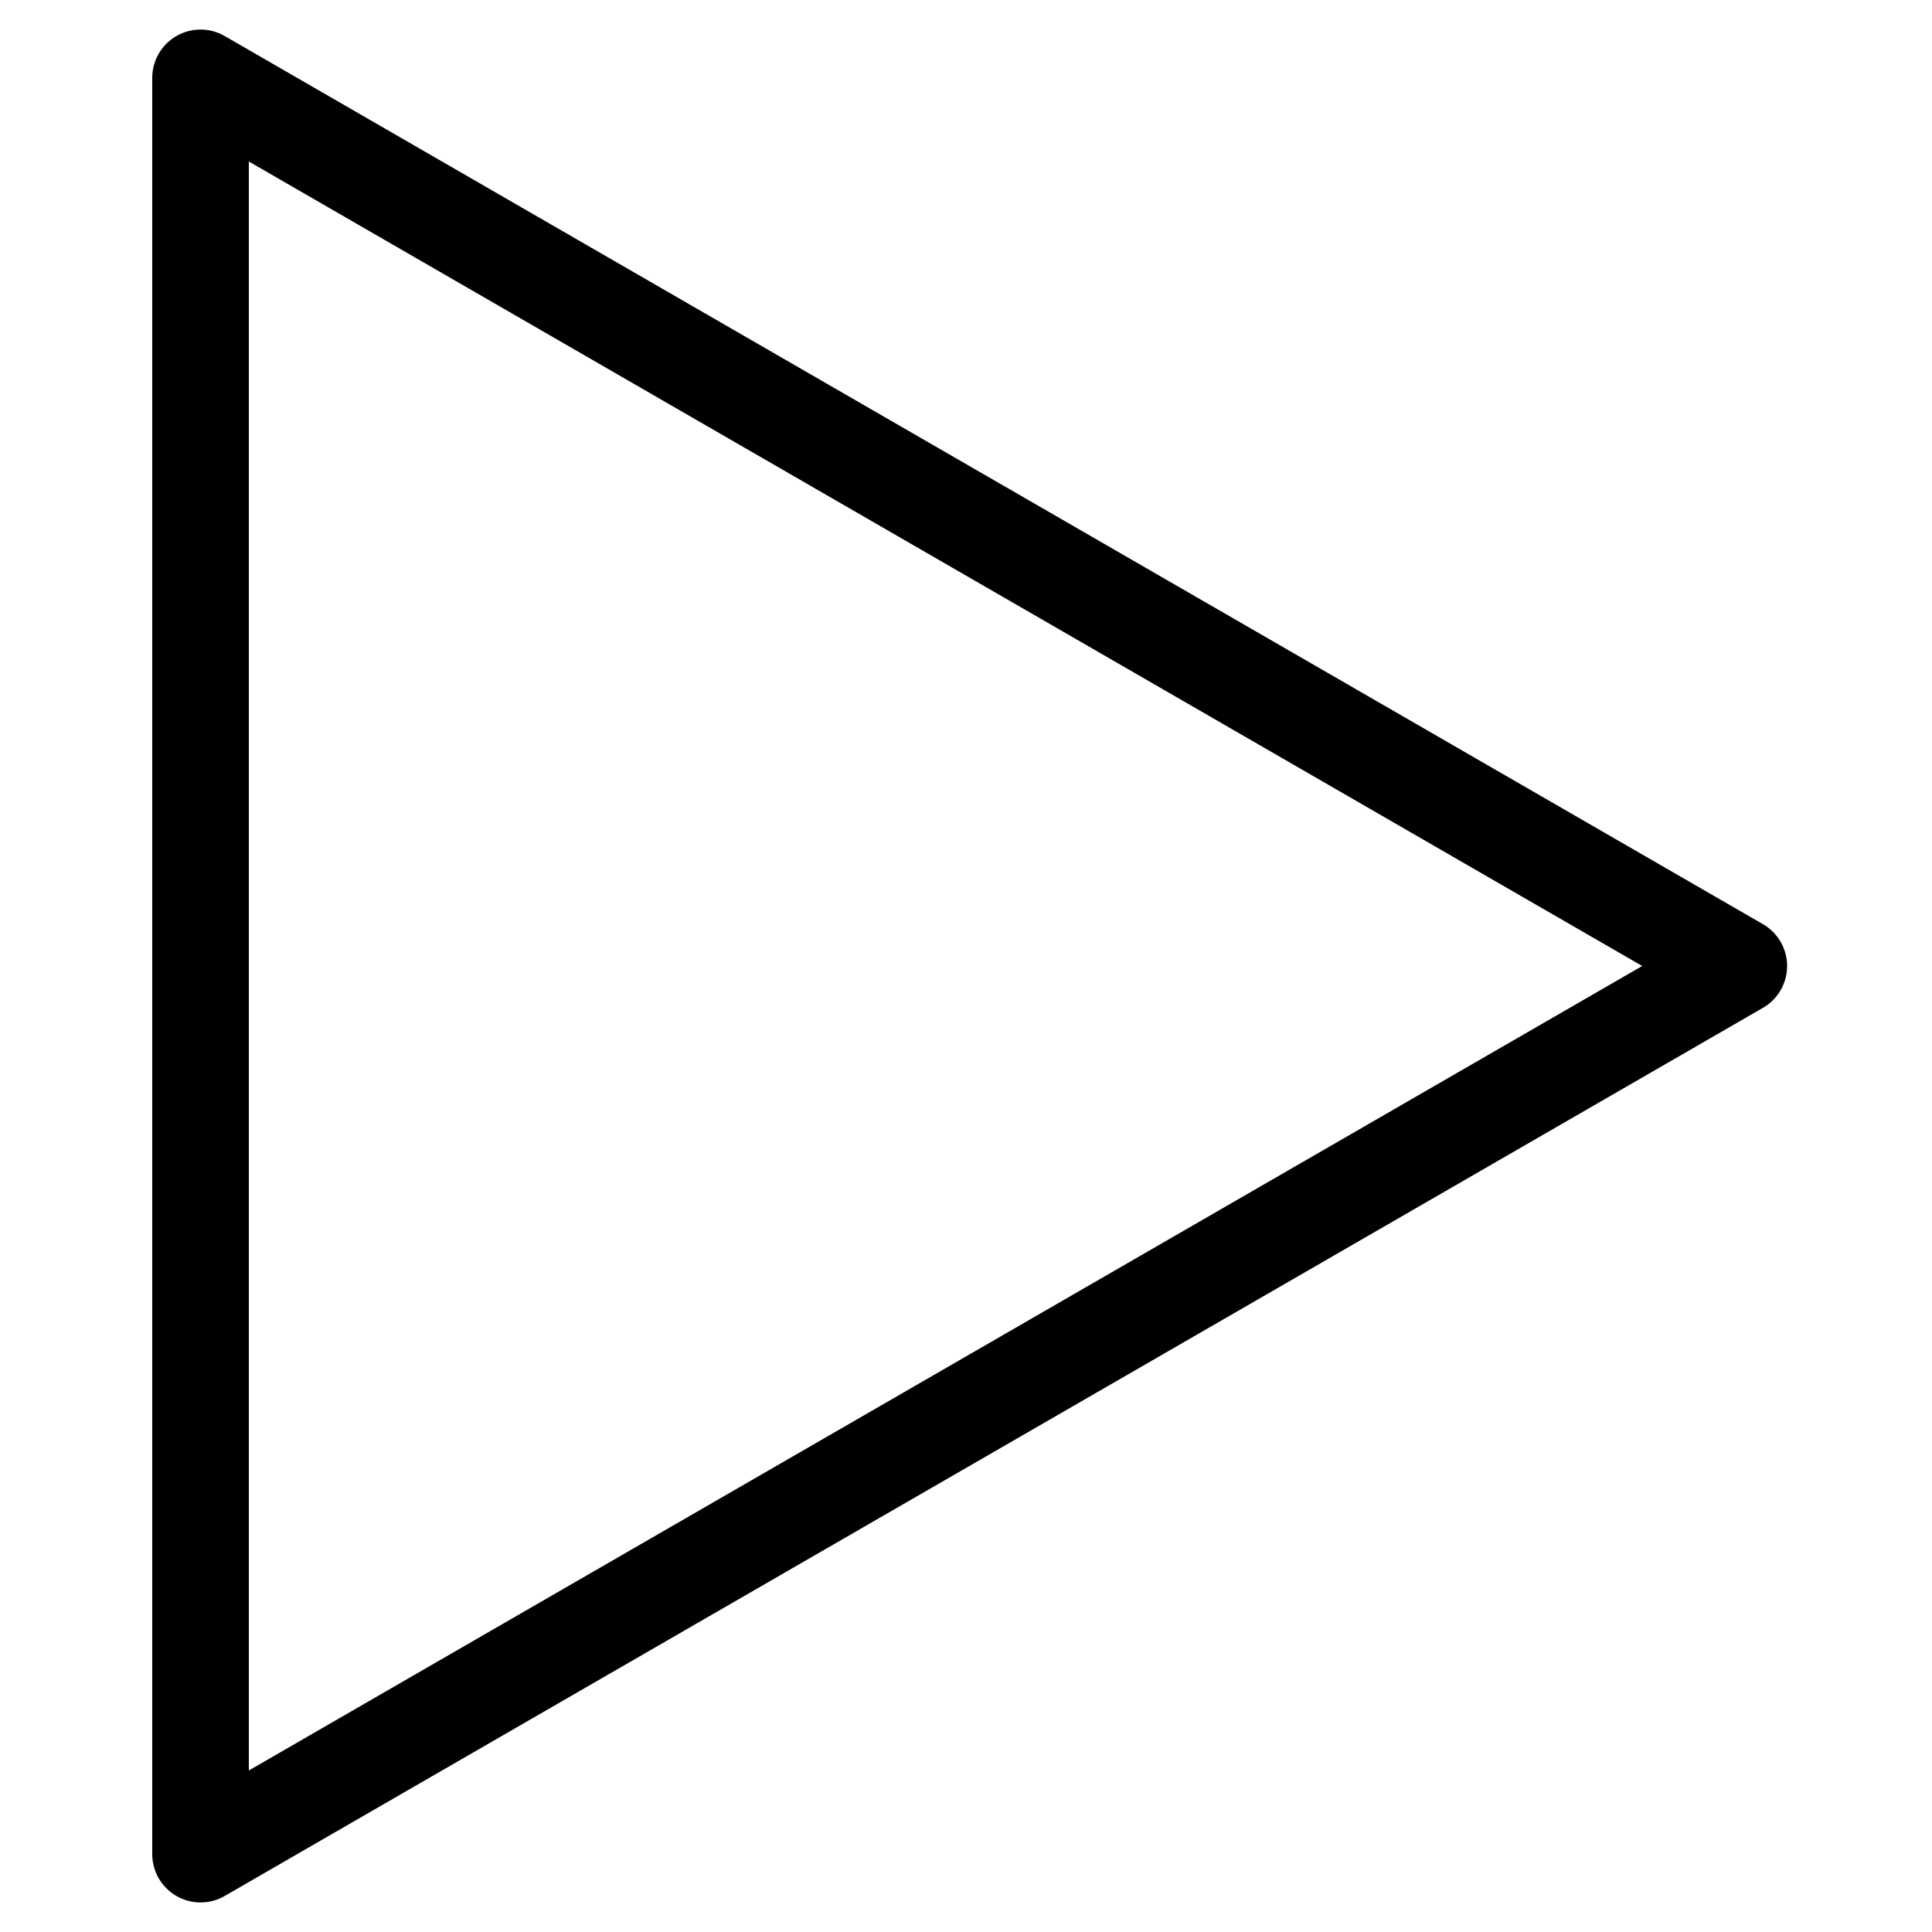
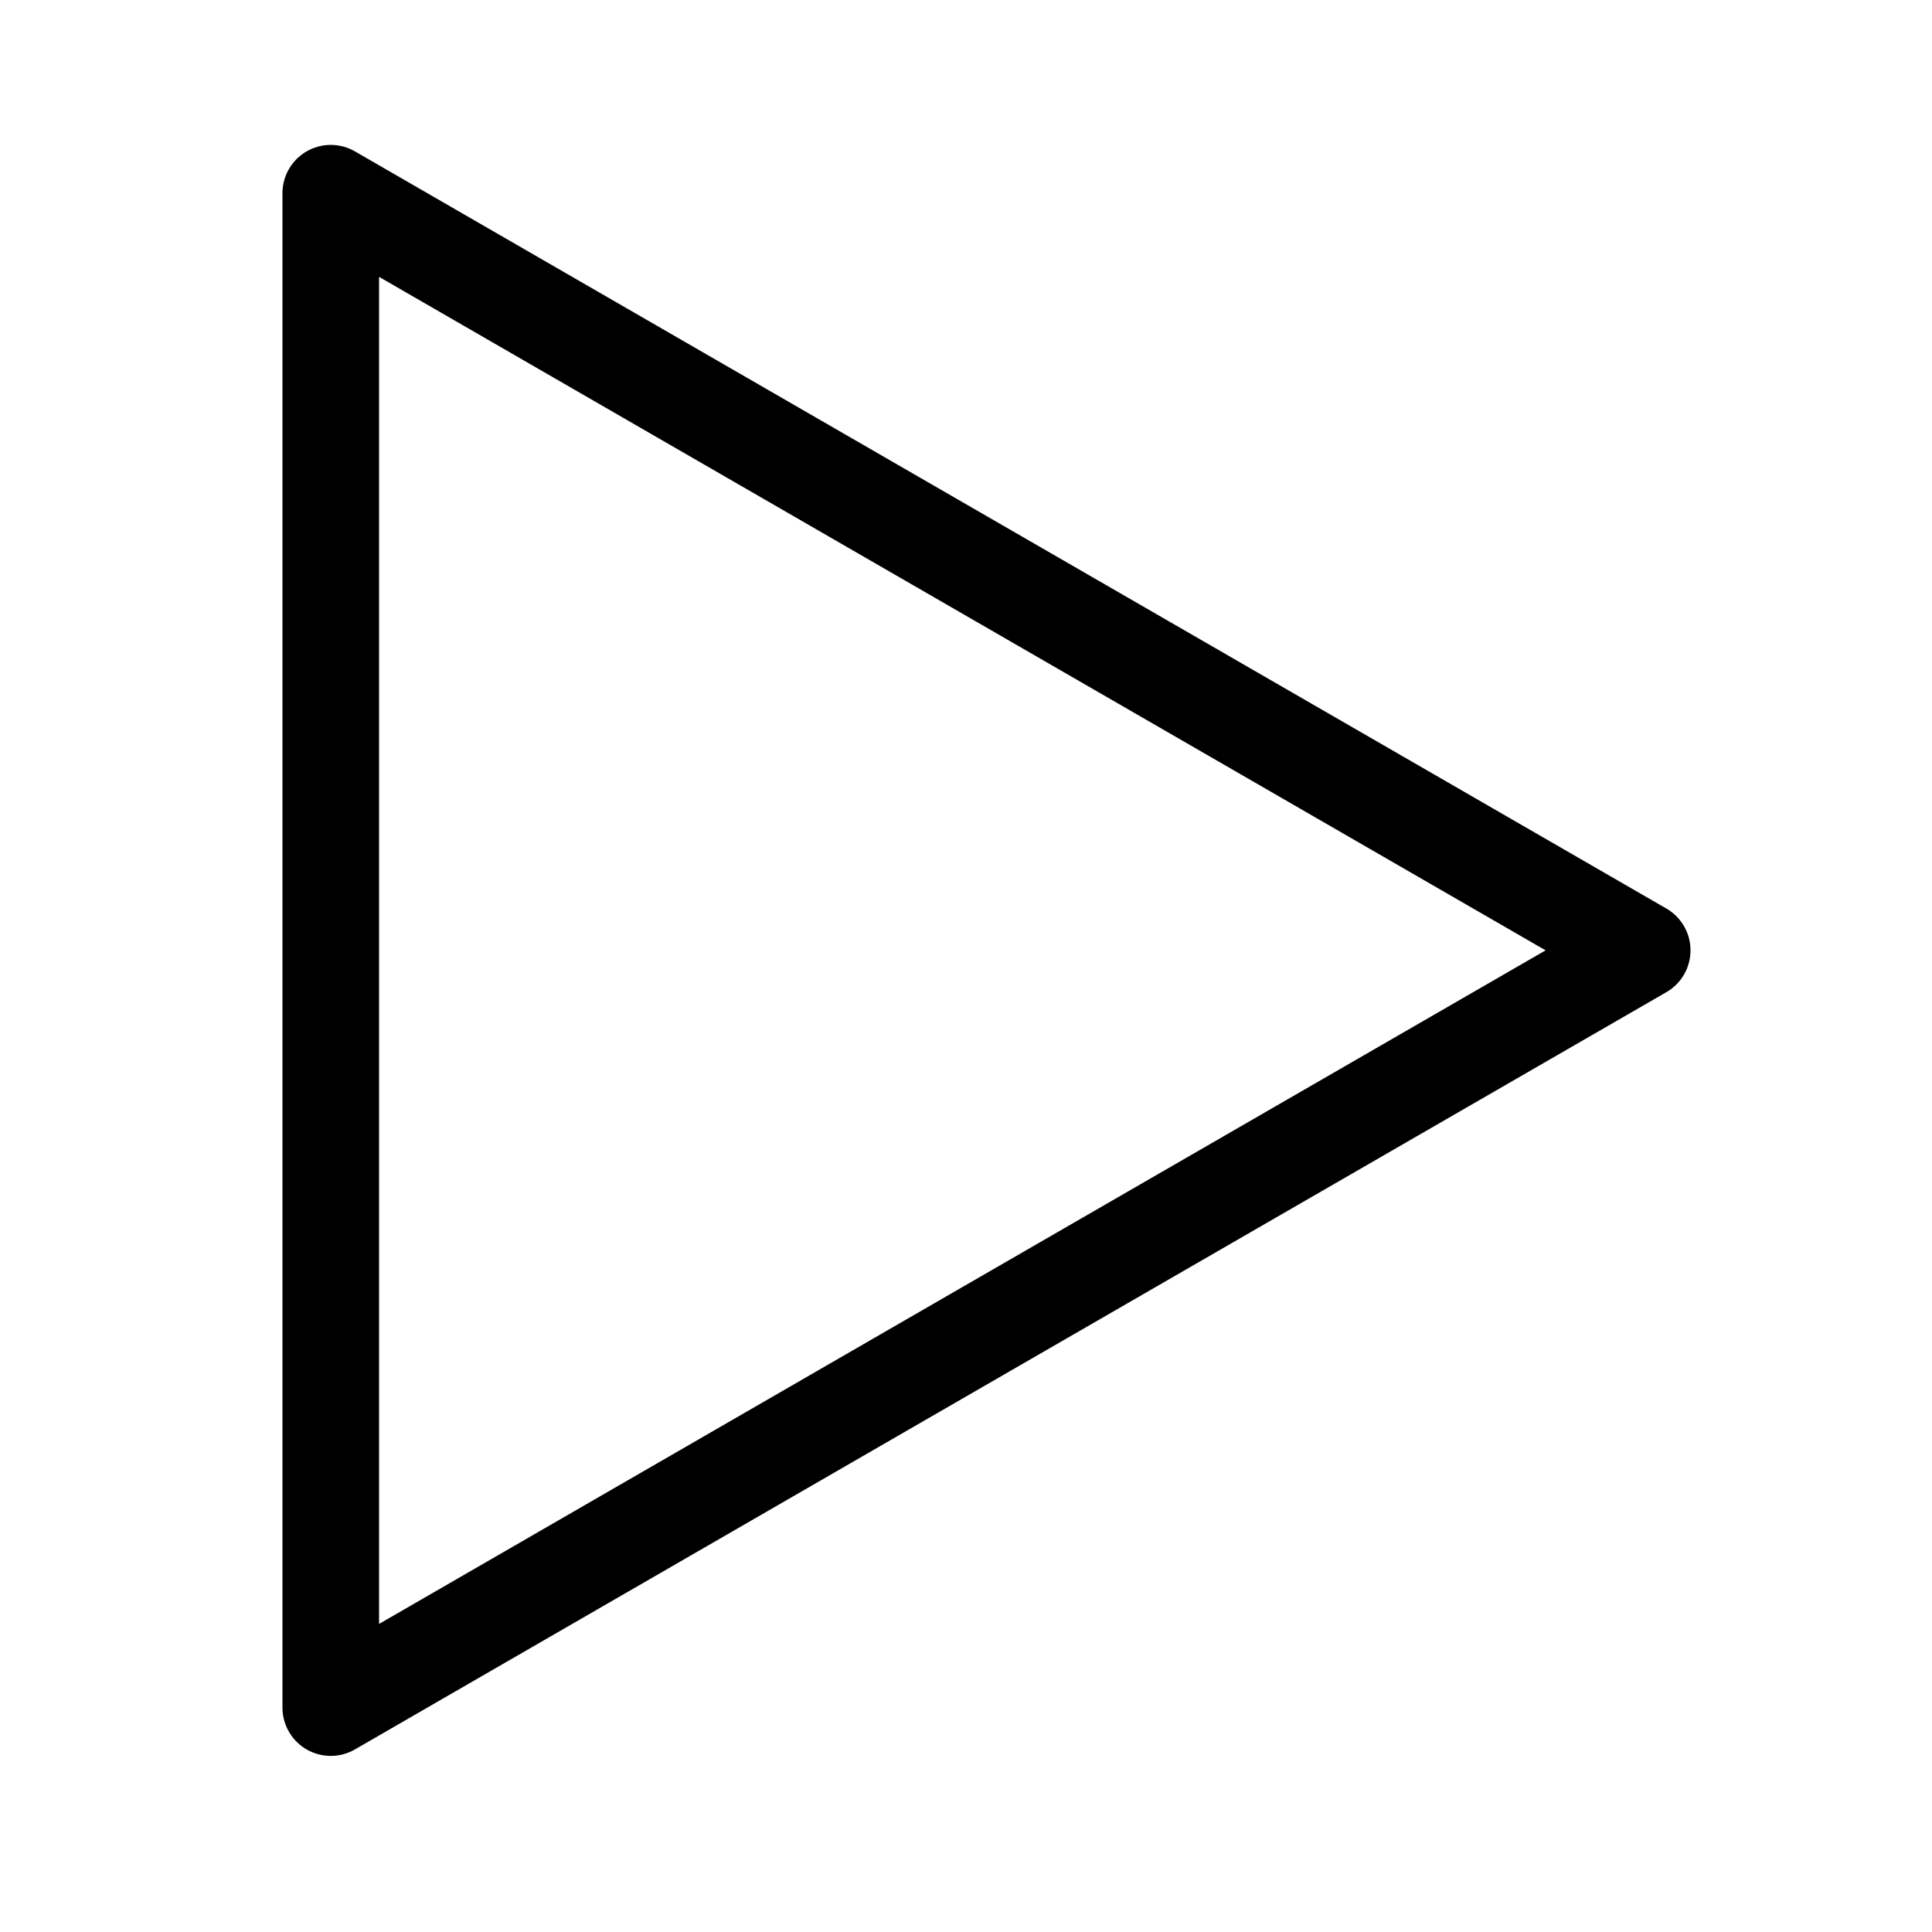
<svg xmlns="http://www.w3.org/2000/svg" width="20" height="20" viewBox="0 0 20 20" version="1.1" id="svg836">
  <defs id="defs830" />
-   <path id="path836" style="fill:none;fill-opacity:0.529;stroke:#000000;stroke-width:1;stroke-linecap:round;stroke-linejoin:round" d="m 2.076,19.194 0,-9.194 0,-9.194 L 10.038,5.403 18,10 10.038,14.597 Z" class="fill hover" />
+   <path id="path836" style="fill:none;fill-opacity:0.529;stroke:#000000;stroke-width:1;stroke-linecap:round;stroke-linejoin:round" d="M 3.424,17.677 V 9.838 2 L 10.212,5.919 17,9.838 10.212,13.757 Z" class="fill hover" />
</svg>
